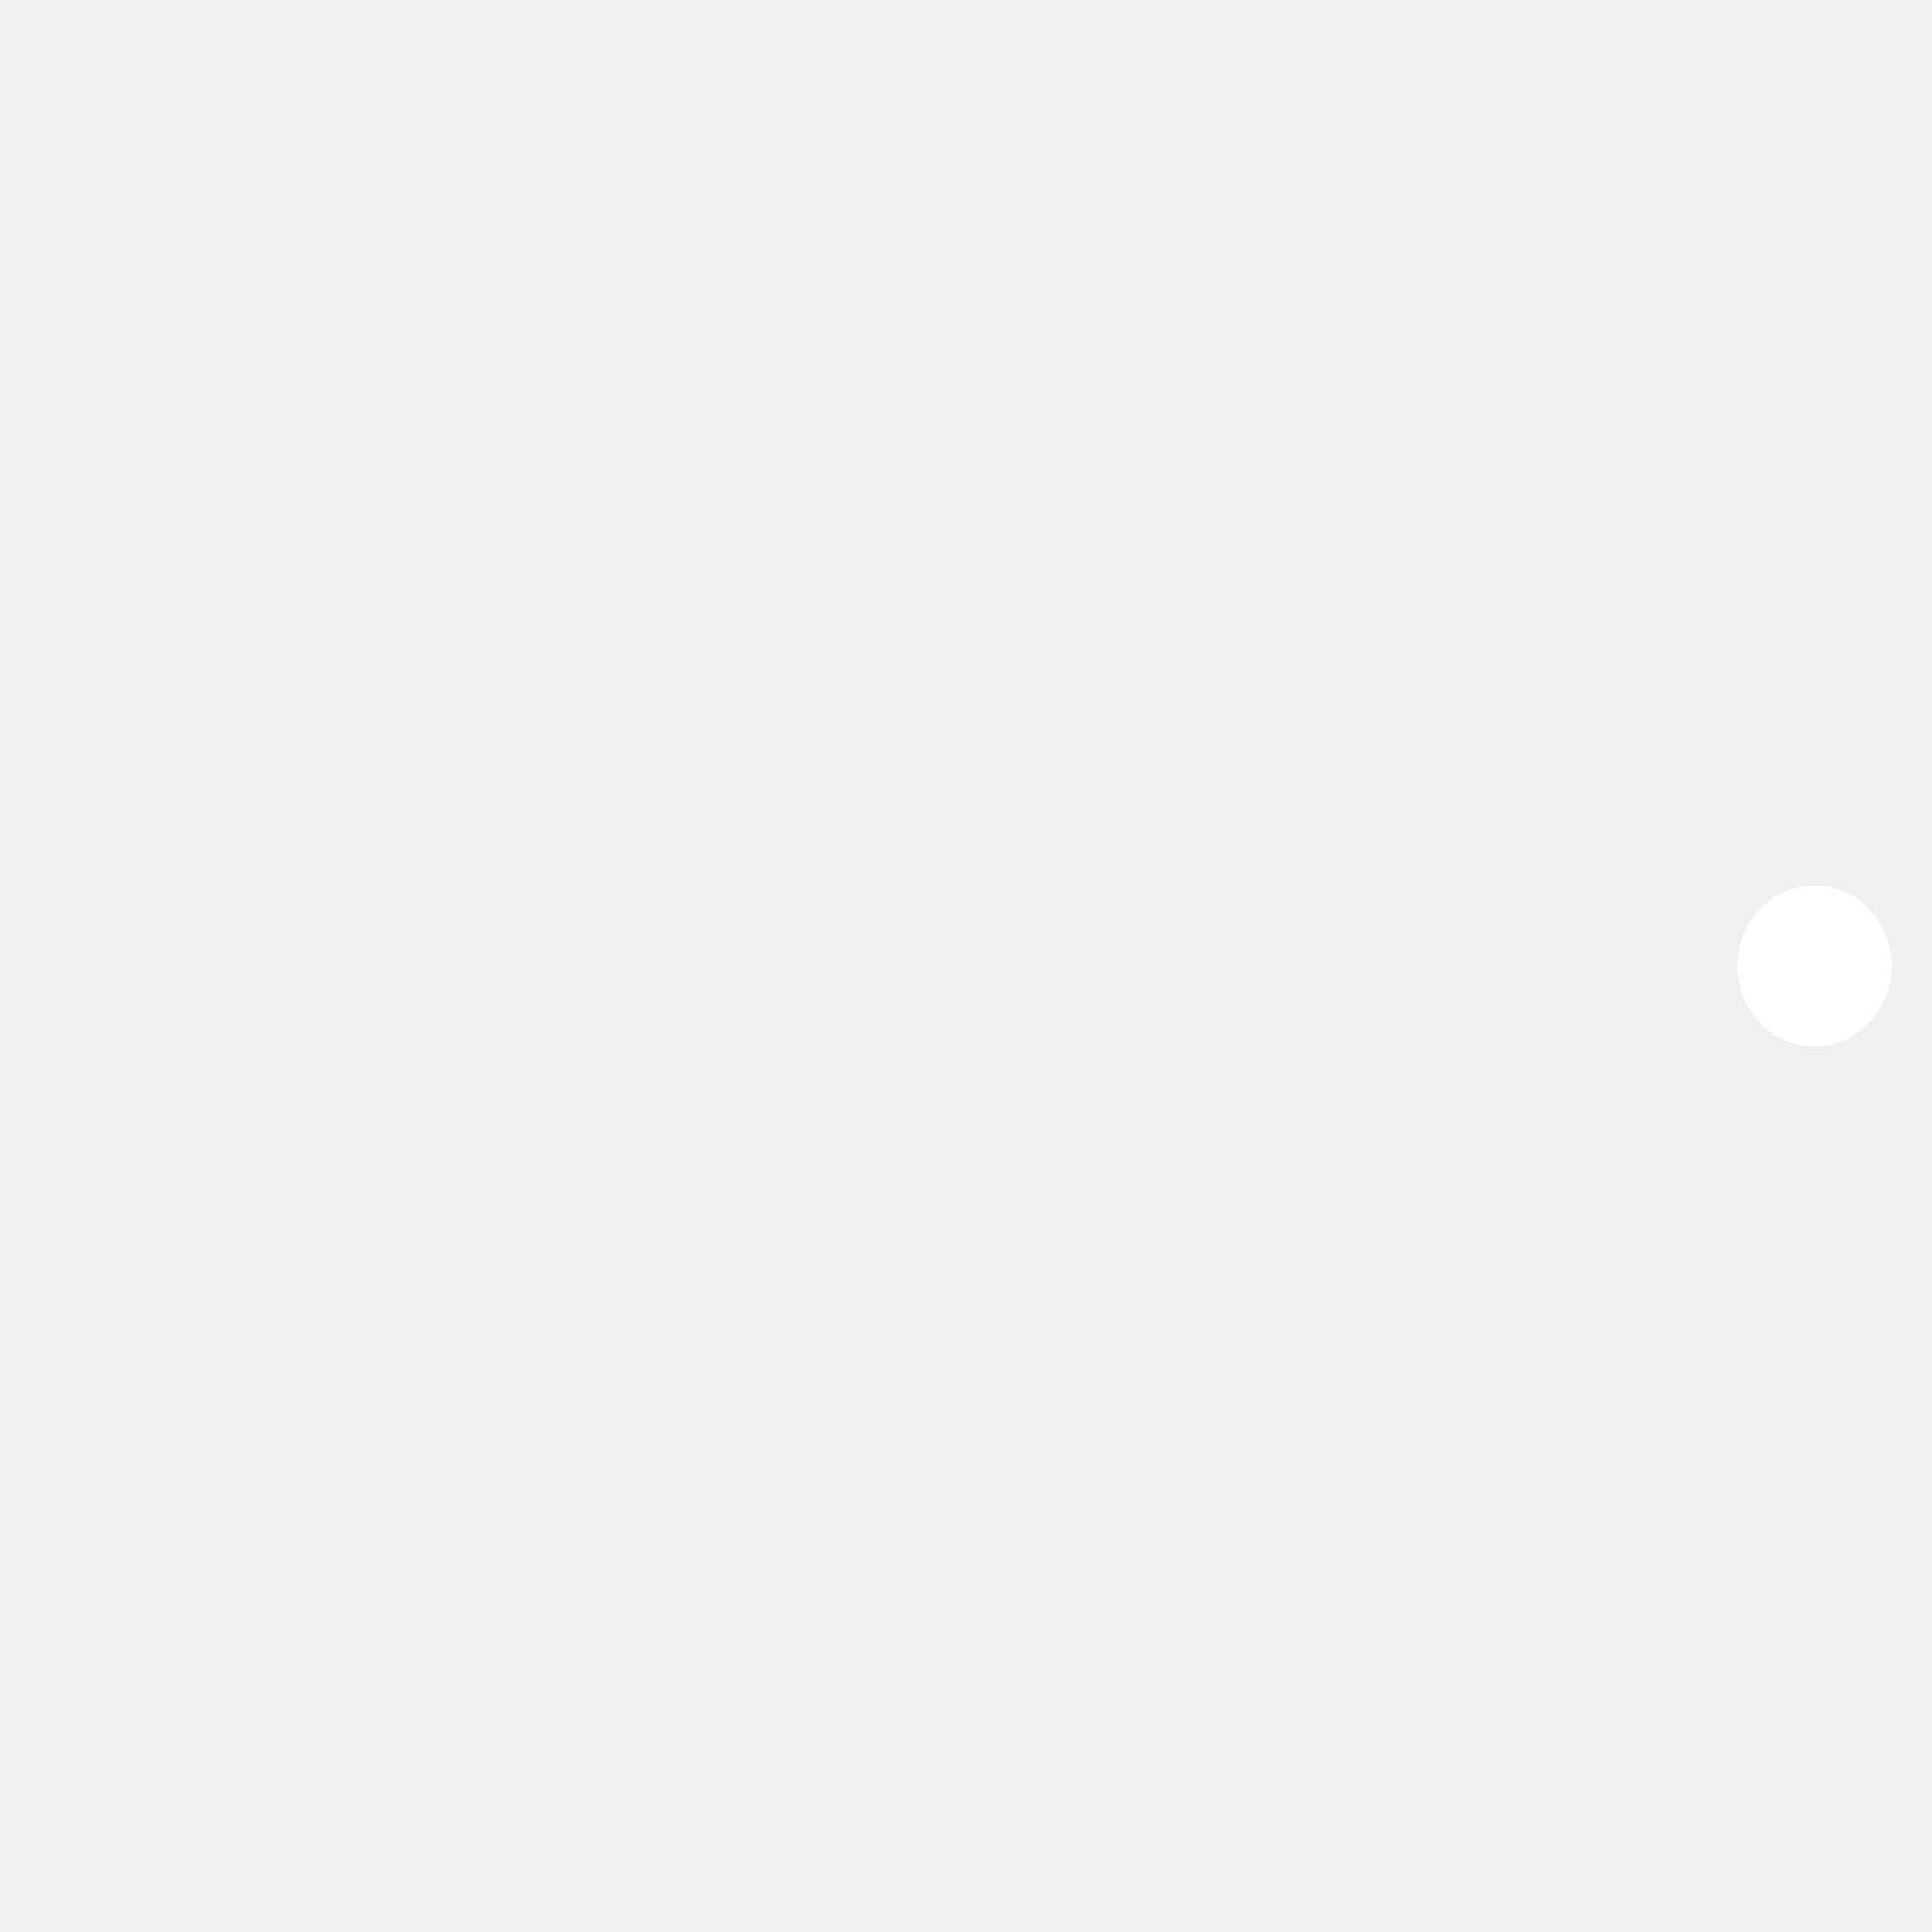
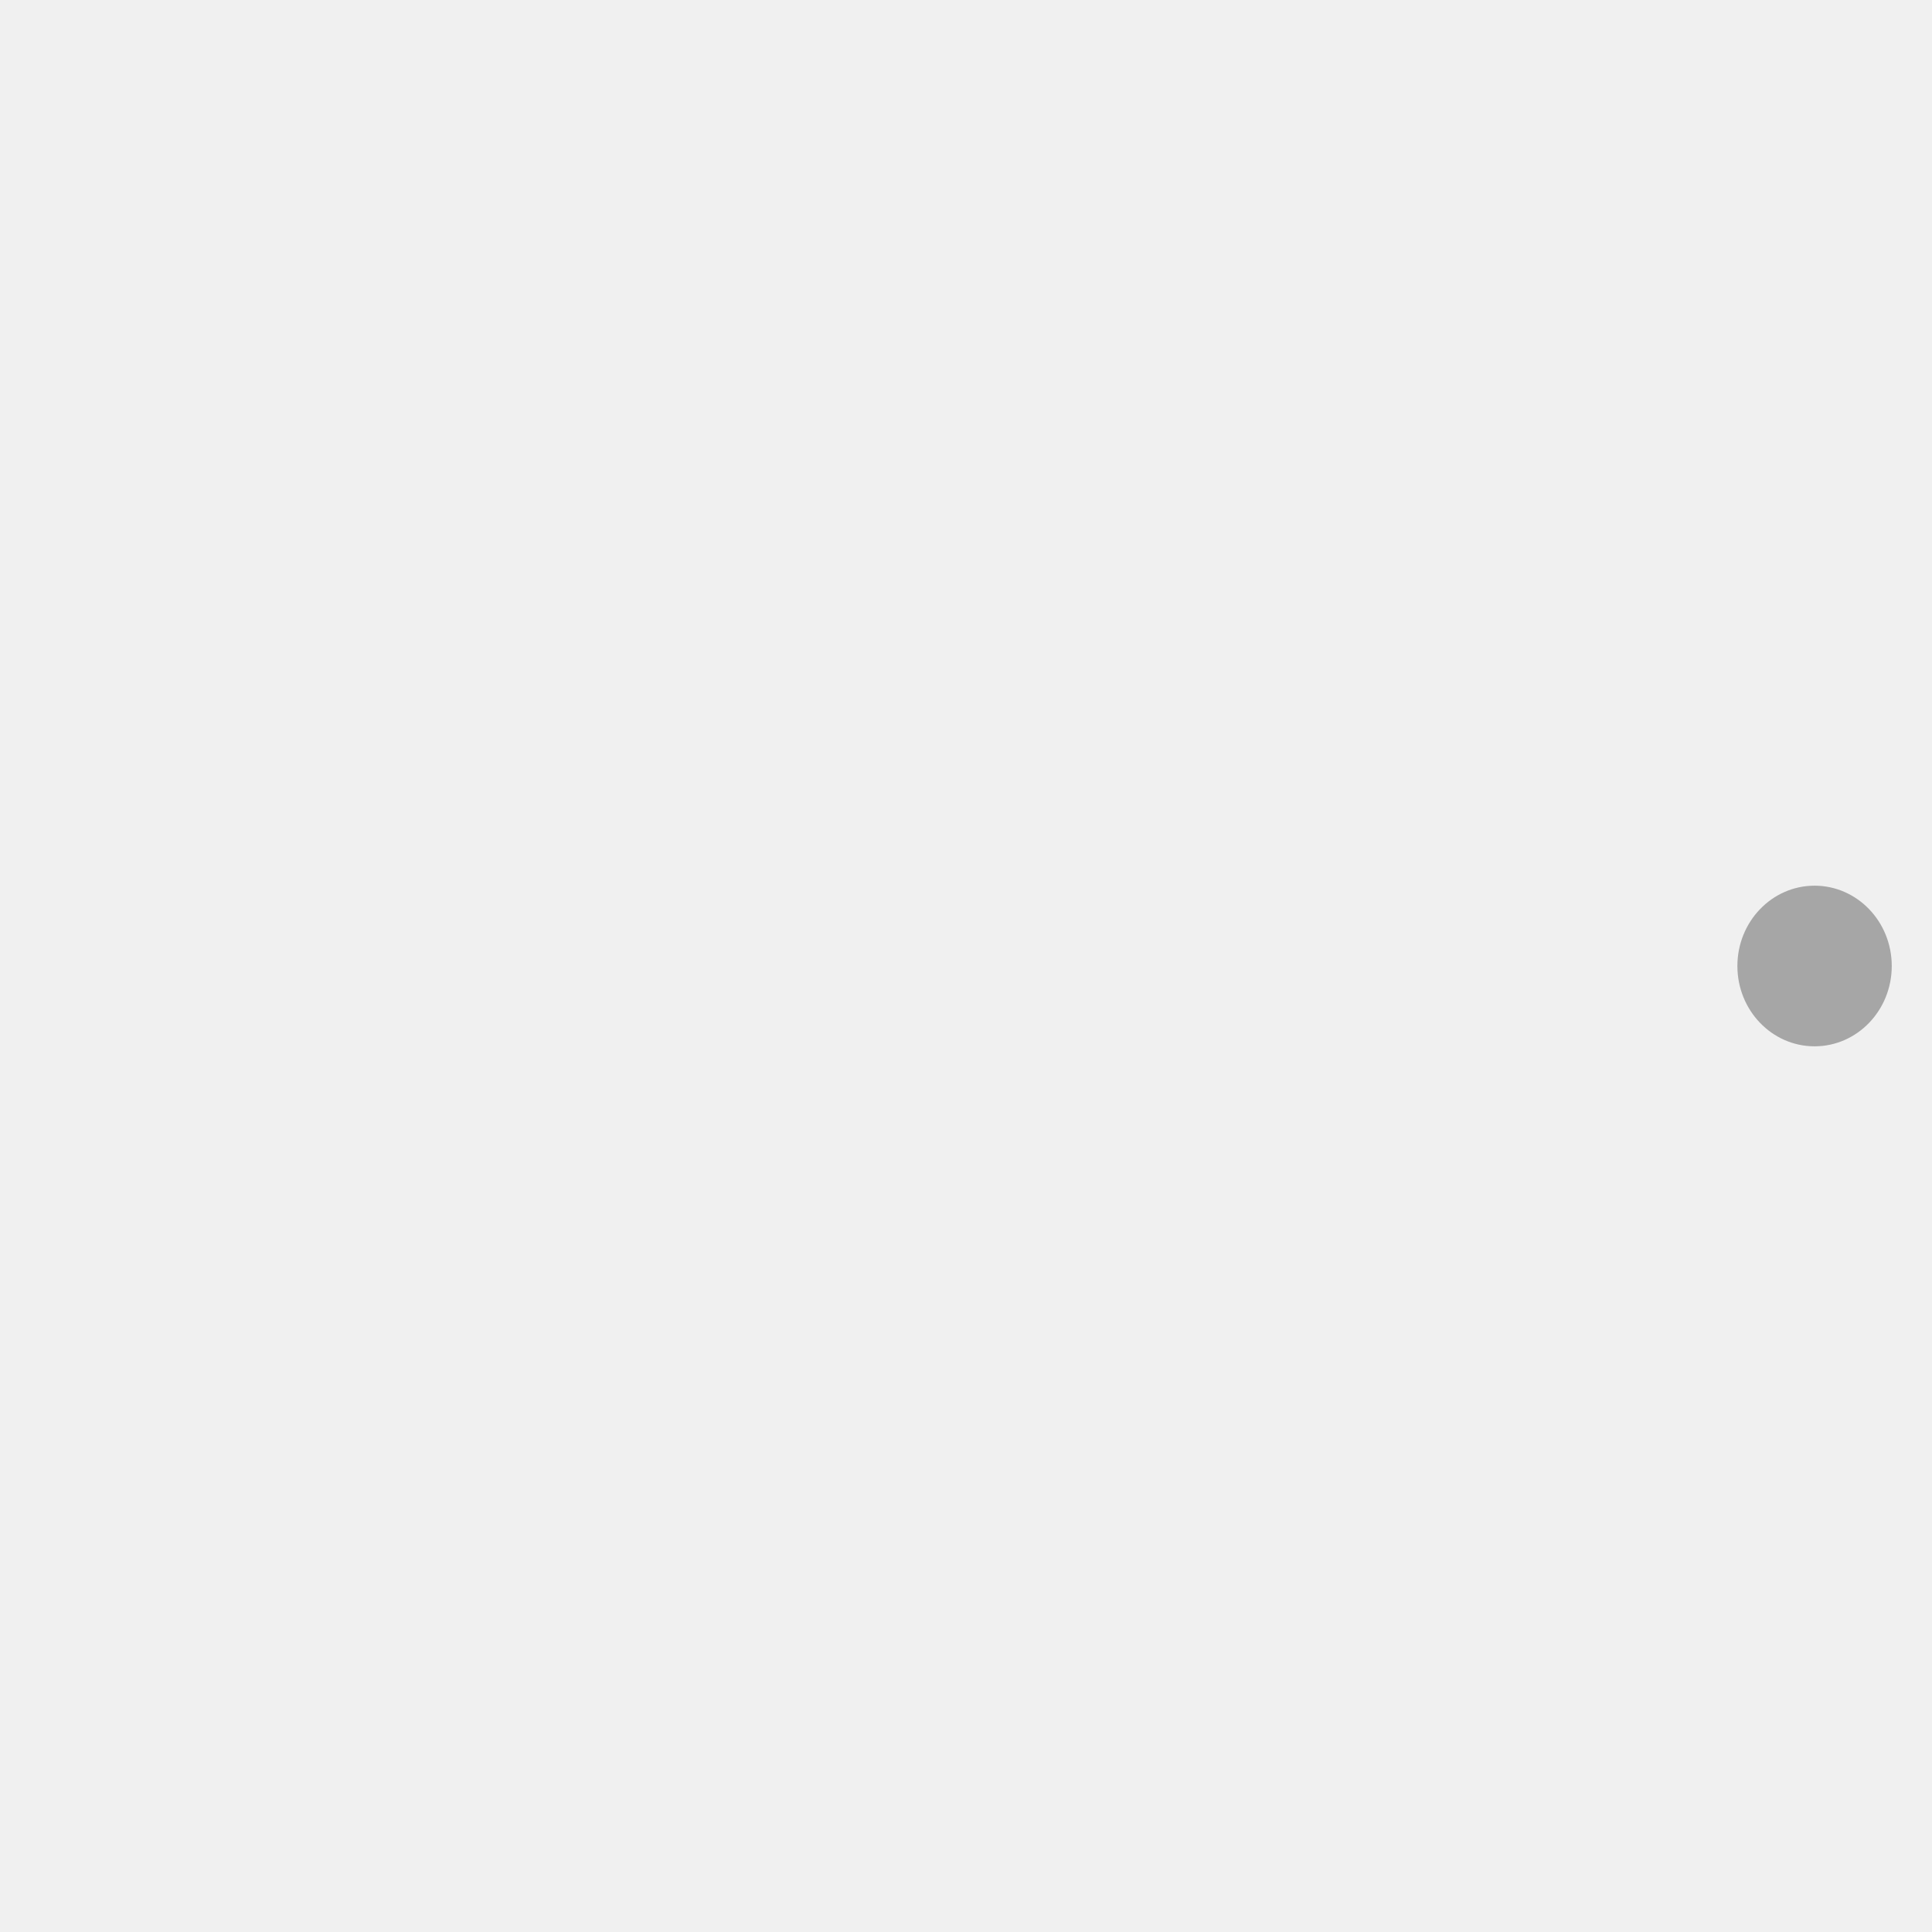
<svg xmlns="http://www.w3.org/2000/svg" width="96" height="96" id="svg11252" version="1.1">
  <defs id="defs11254" />
  <g id="layer1" style="display:inline">
    <g id="one" transform="rotate(180,48,48)">
      <rect y="0" x="0" height="96" width="96" id="rect4138" style="color:#000000;clip-rule:nonzero;display:inline;overflow:visible;visibility:visible;opacity:1;isolation:auto;mix-blend-mode:normal;color-interpolation:sRGB;color-interpolation-filters:linearRGB;solid-color:#000000;solid-opacity:1;fill:none;fill-opacity:1;fill-rule:nonzero;stroke:none;stroke-width:0.956;stroke-linecap:butt;stroke-linejoin:miter;stroke-miterlimit:4;stroke-dasharray:none;stroke-dashoffset:0;stroke-opacity:1;marker:none;marker-start:none;color-rendering:auto;image-rendering:auto;shape-rendering:auto;text-rendering:auto;enable-background:accumulate" />
-       <ellipse ry="3.991" rx="3.835" cy="48" cx="5.835" id="path3762-2" style="opacity:1;fill:#ffffff;fill-opacity:1;stroke:none;stroke-width:0.956;stroke-linecap:butt;stroke-linejoin:miter;stroke-miterlimit:4;stroke-dasharray:none;stroke-dashoffset:0;stroke-opacity:1;marker:none;marker-start:none" />
+       <ellipse ry="3.991" rx="3.835" cy="48" cx="5.835" id="path3762-2" style="opacity:1;fill:#a6a6a6;fill-opacity:1;stroke:none;stroke-width:0.956;stroke-linecap:butt;stroke-linejoin:miter;stroke-miterlimit:4;stroke-dasharray:none;stroke-dashoffset:0;stroke-opacity:1;marker:none;marker-start:none" />
    </g>
  </g>
  <g id="layer2" style="display:inline" />
  <g id="layer3" style="display:inline" />
  <g id="layer4" style="display:inline" />
</svg>
